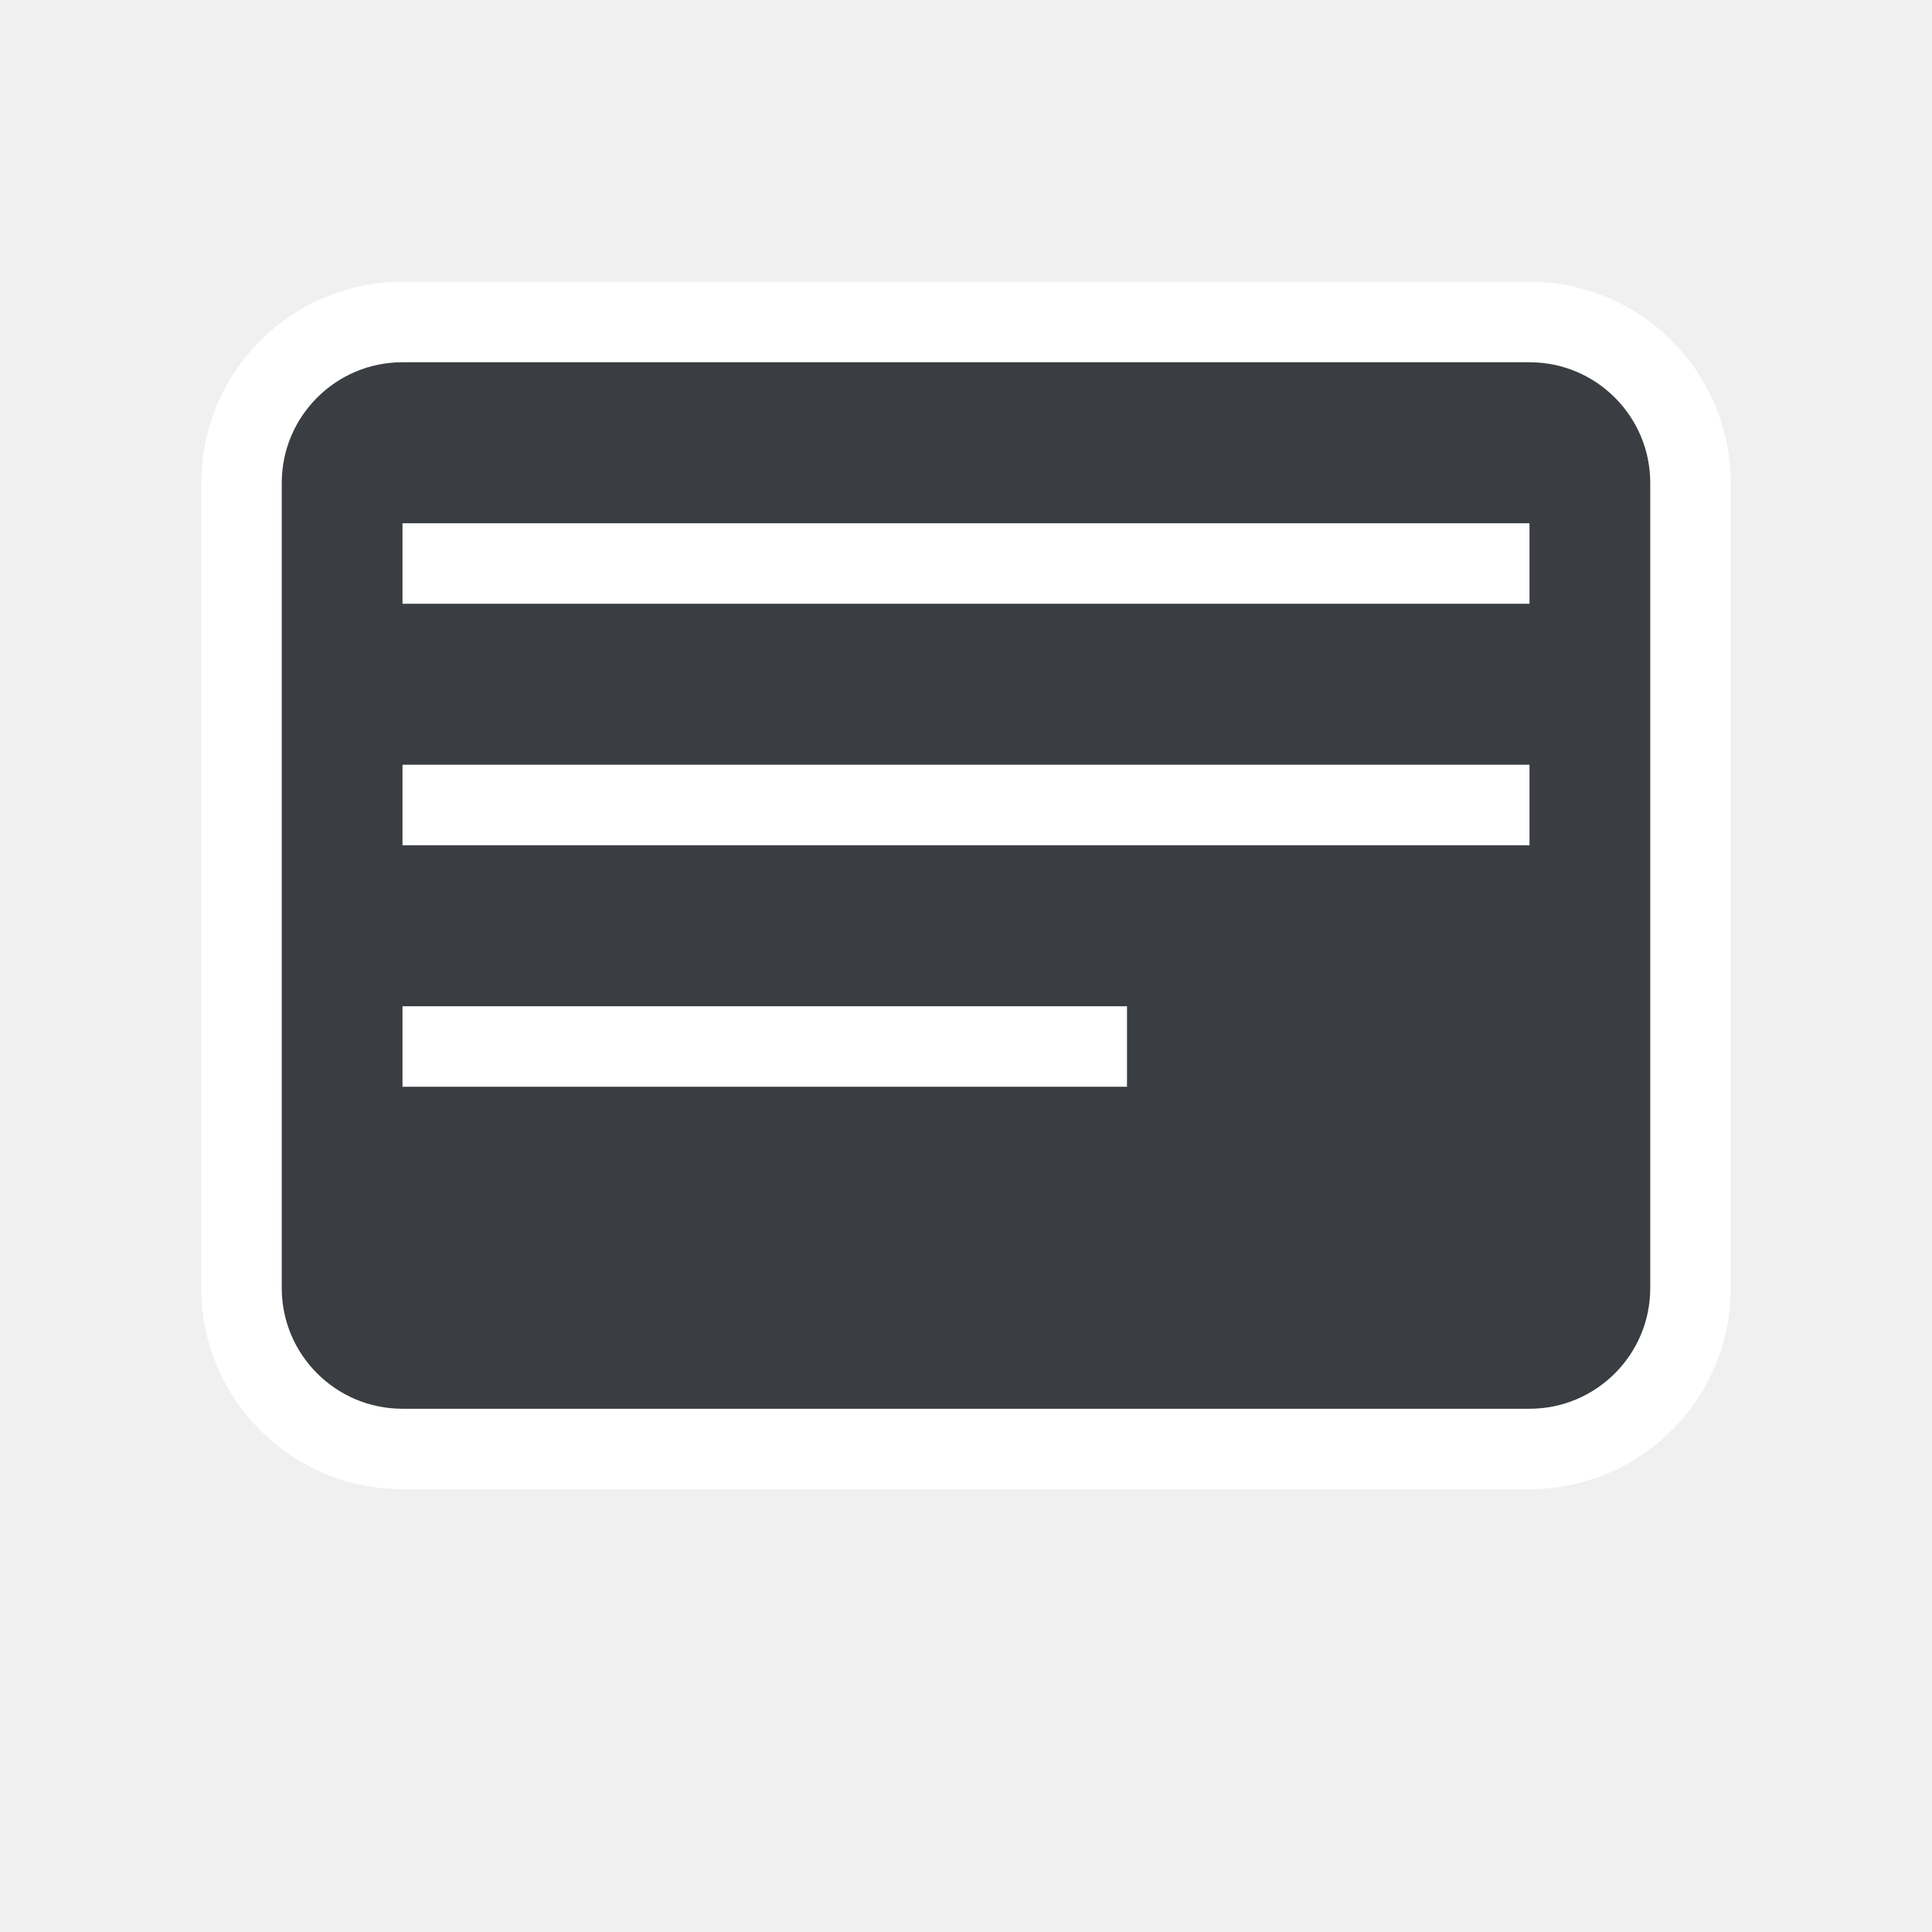
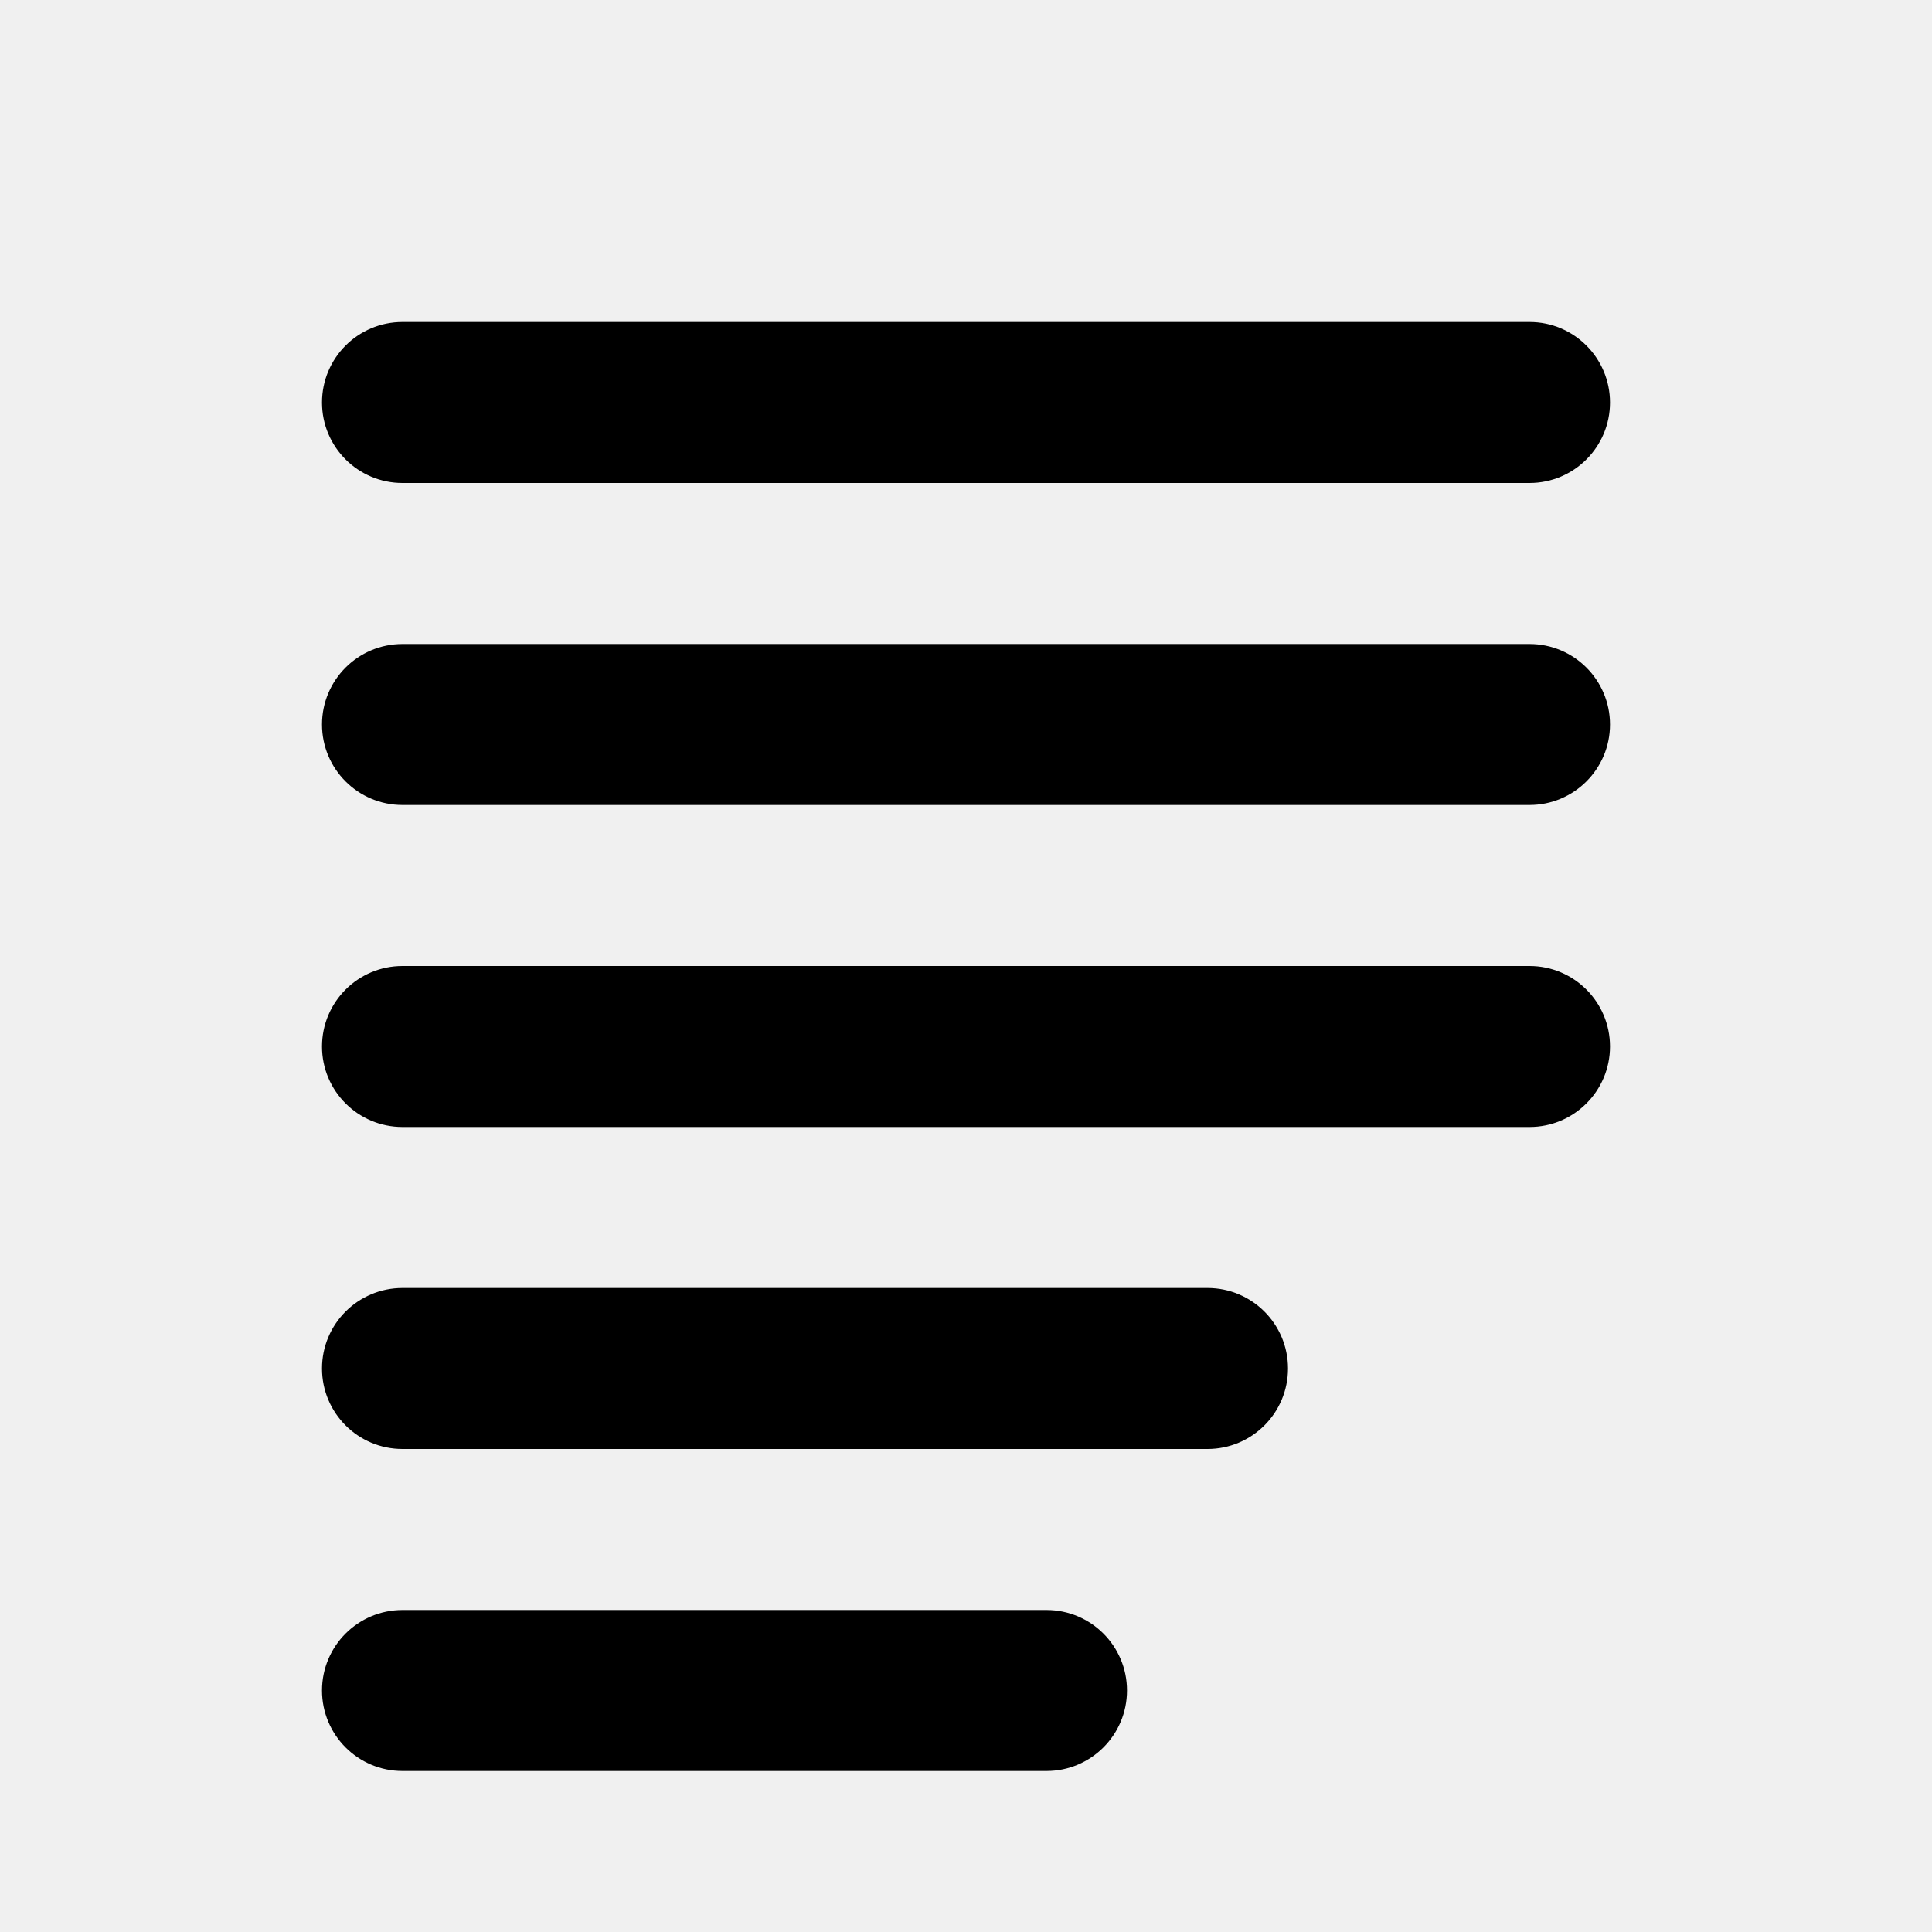
<svg xmlns="http://www.w3.org/2000/svg" width="24" height="24" viewBox="0 0 24 24" fill="none">
-   <rect x="3" y="4" width="18" height="14" rx="2" ry="2" stroke="#ffffff" fill="#3a3d41" />
-   <path d="M5 7h14M5 10h14M5 13h9" stroke="#ffffff" />
+   <rect x="4" y="4" width="16" height="2" rx="1" fill="currentColor" />
+   <rect x="4" y="8" width="16" height="2" rx="1" fill="currentColor" />
+   <rect x="4" y="12" width="16" height="2" rx="1" fill="currentColor" />
+   <rect x="4" y="16" width="12" height="2" rx="1" fill="currentColor" />
+   <rect x="4" y="20" width="10" height="2" rx="1" fill="currentColor" />
</svg>
